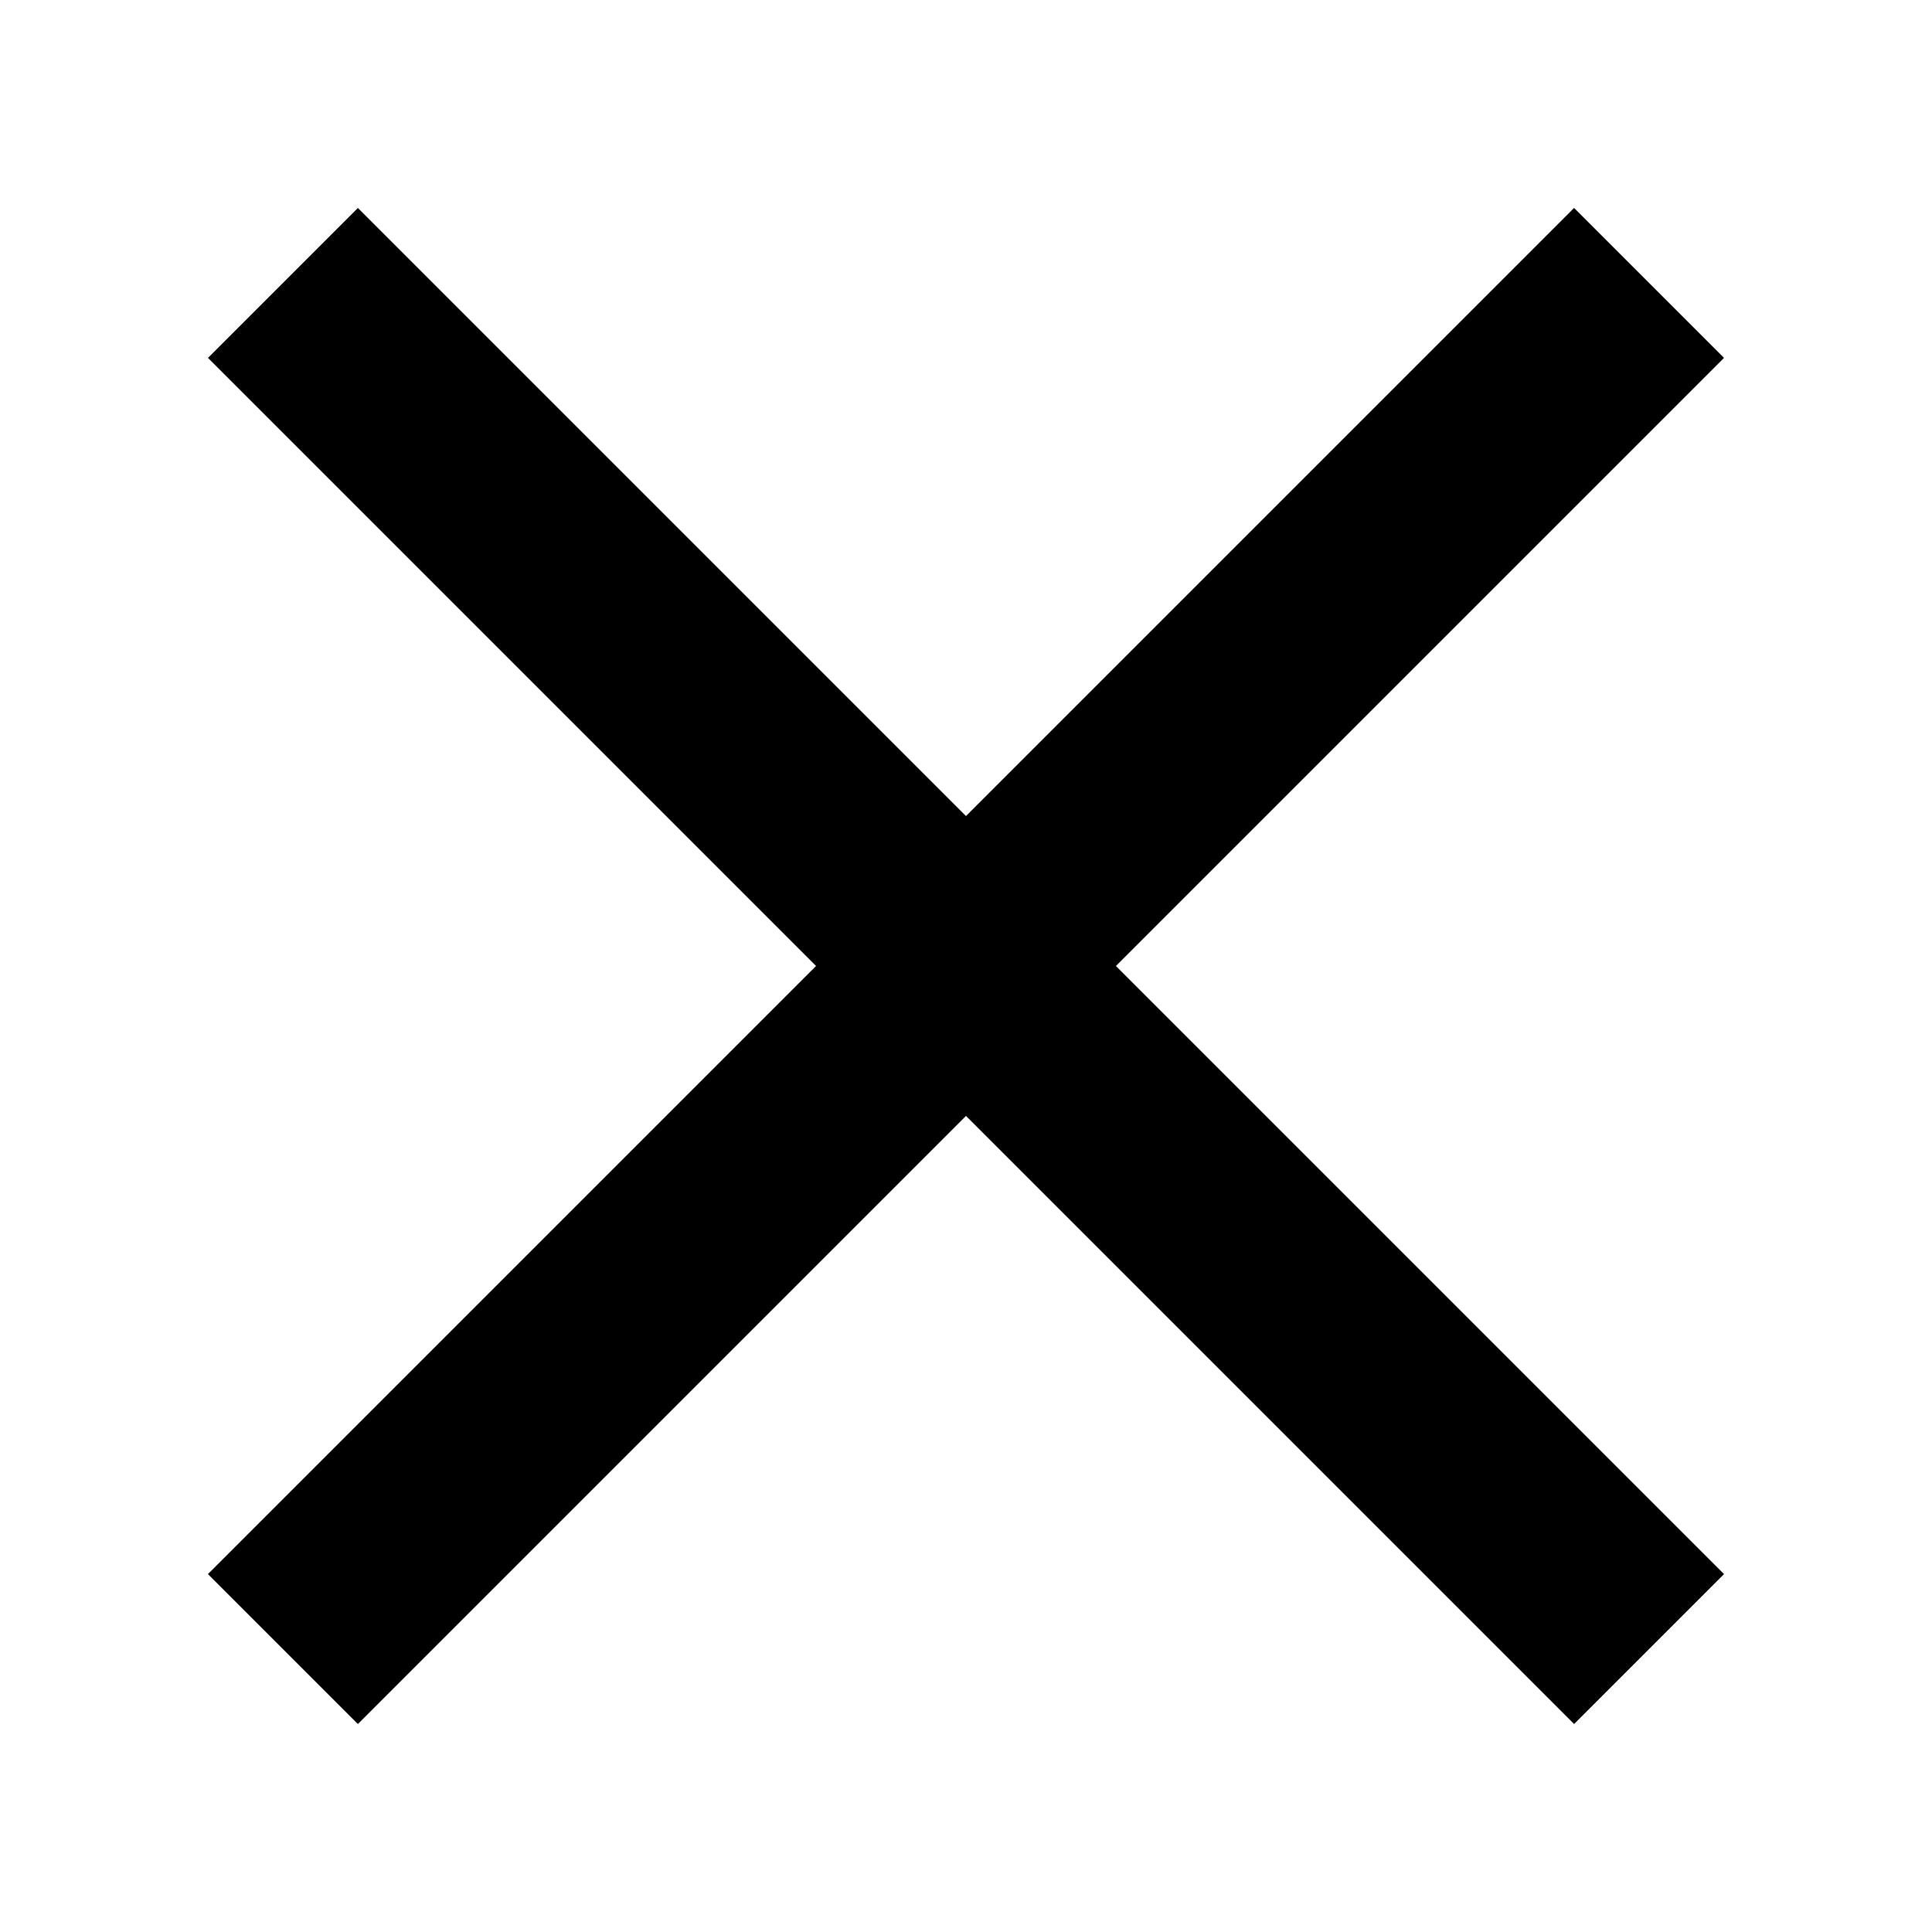
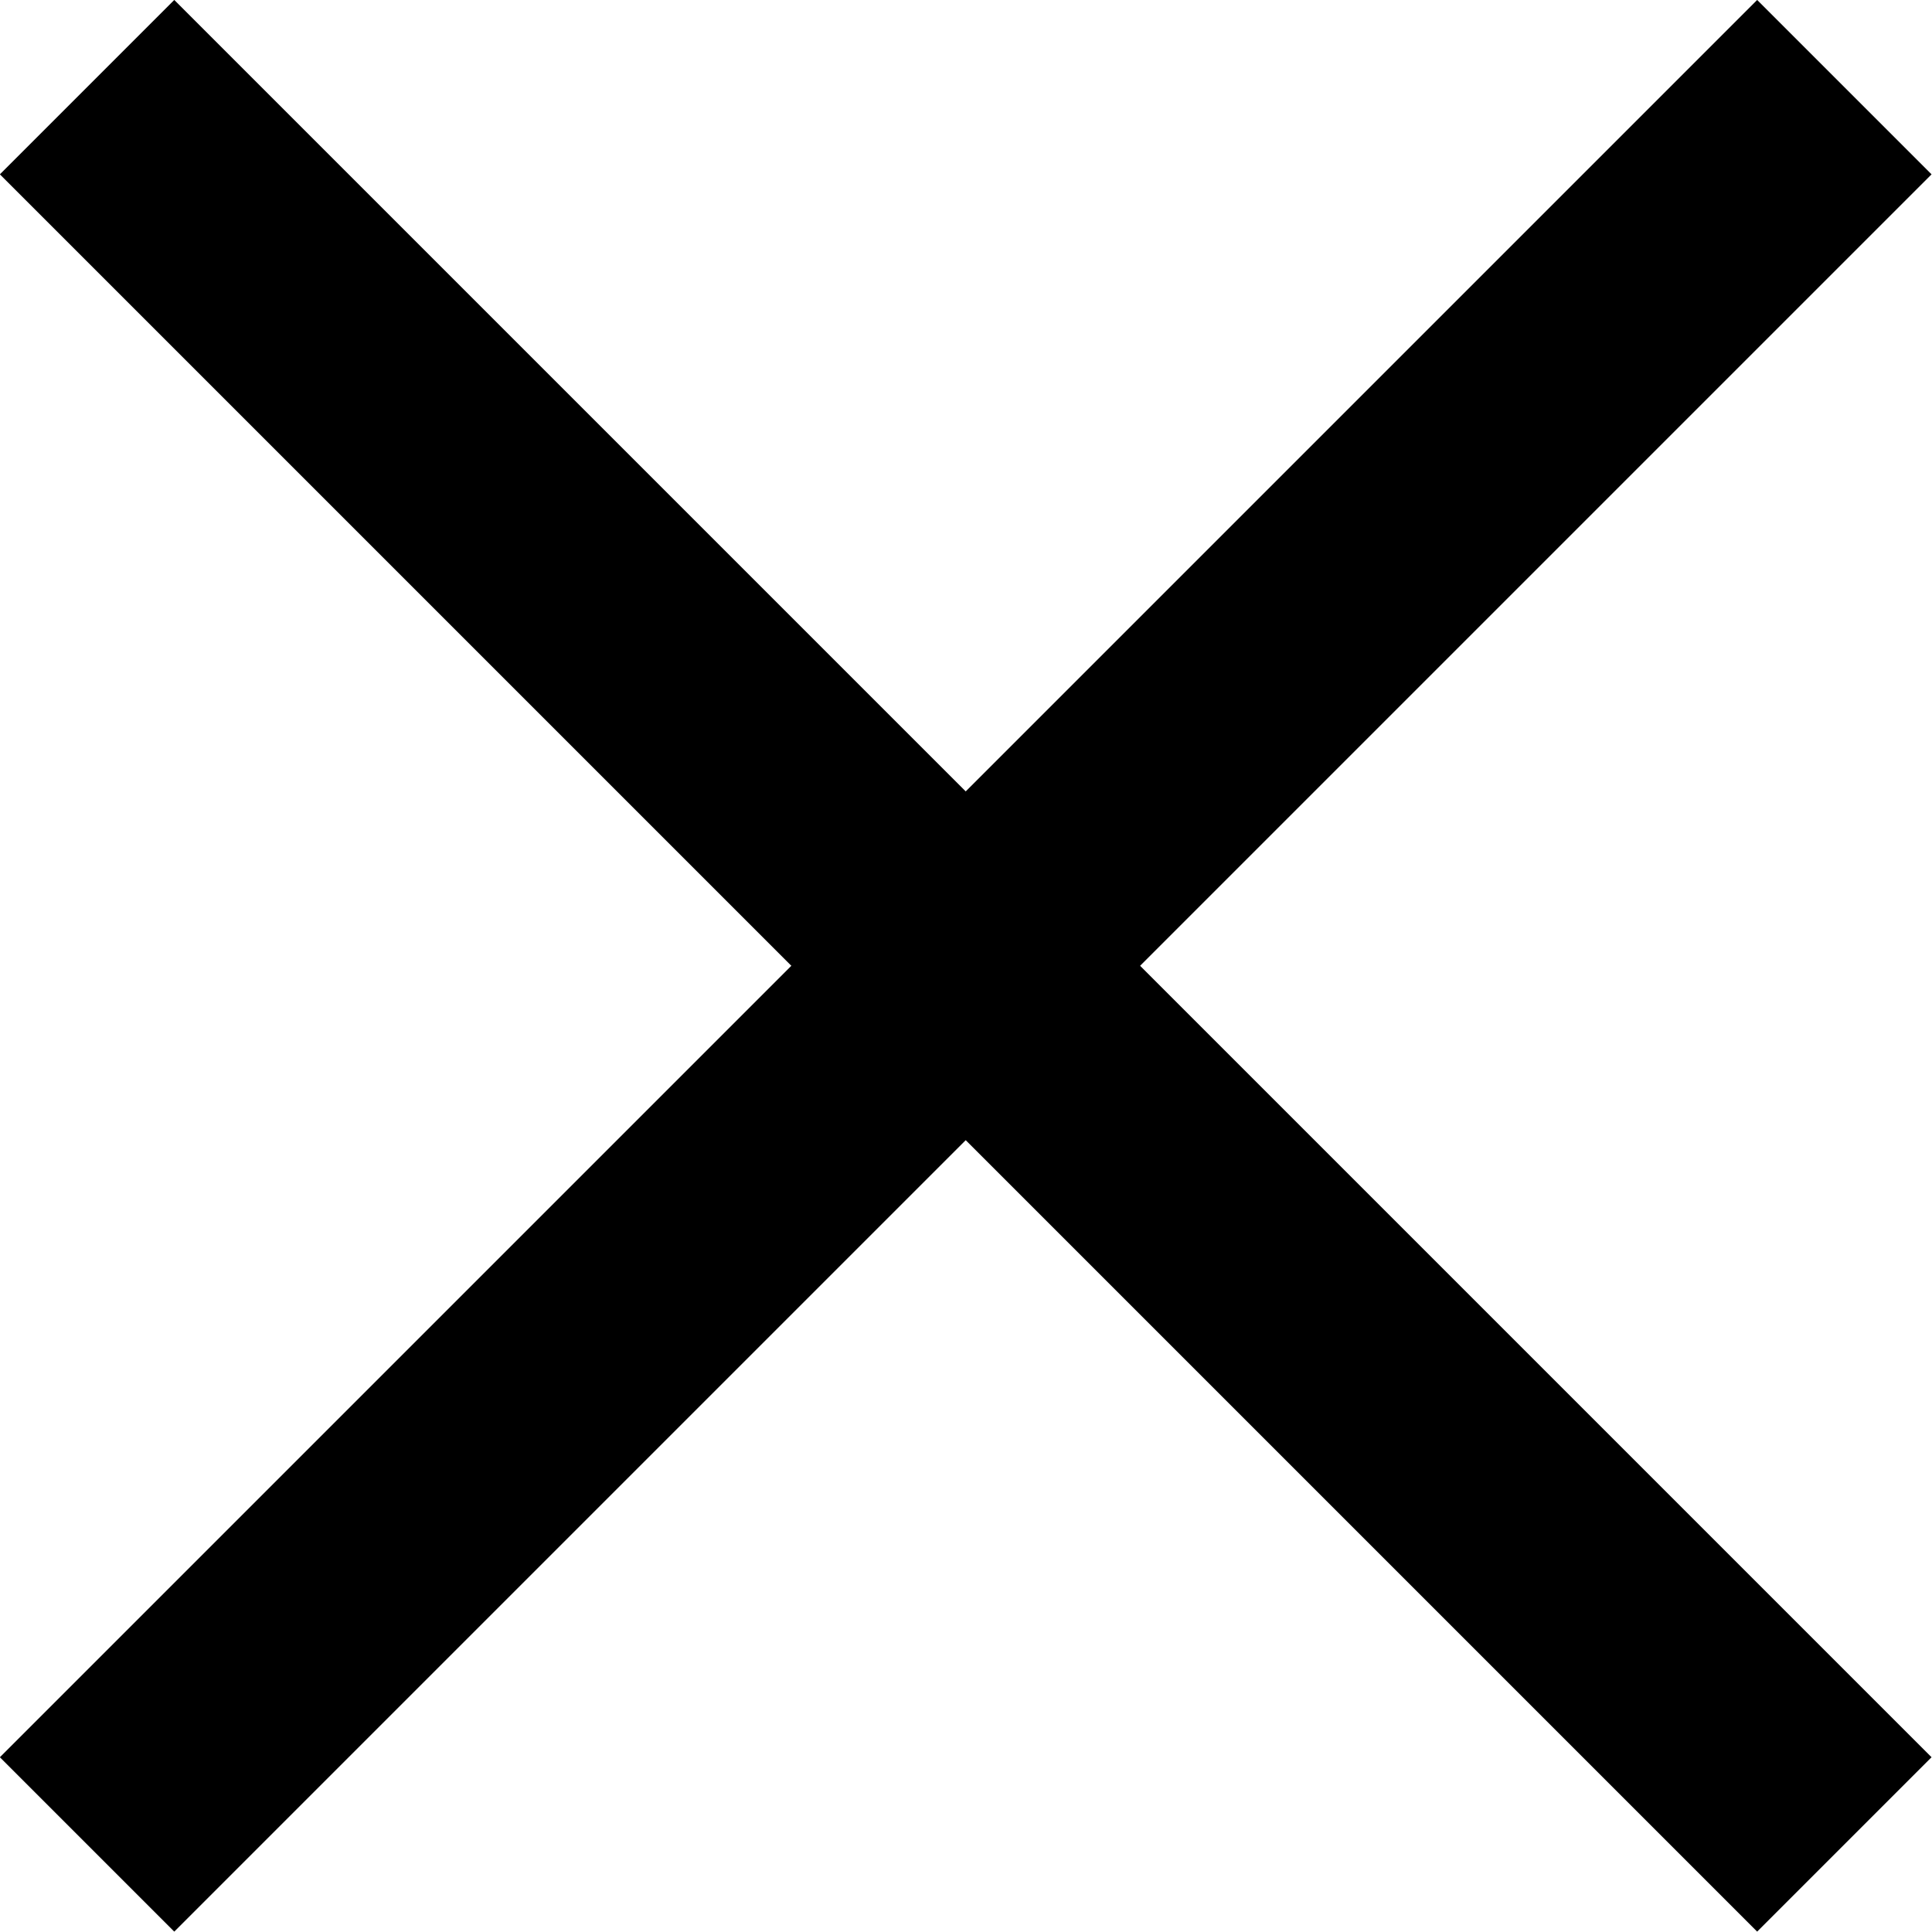
- <svg xmlns="http://www.w3.org/2000/svg" id="icon" width="32" height="32" viewBox="0 0 32 32" version="1.1">
-   <defs id="defs1">
-     <style id="style1">
-       .cls-1 {
-         fill: none;
-       }
-     </style>
-   </defs>
-   <rect y="19.53" width="52.12" height="5.72" id="rect2-5" x="-3.0792872e-08" transform="matrix(0.4341408,0.4341408,-0.4341408,0.4341408,14.4067,-5.034121)" />
-   <rect y="20.871" width="32" height="3.512" id="rect2" x="-16" style="stroke-width:0.614" transform="rotate(-45)" />
+ <svg xmlns="http://www.w3.org/2000/svg" id="Layer_2" data-name="Layer 2" viewBox="0 0 44.81 44.81">
+   <g id="Layer_23" data-name="Layer 23">
+     <g>
+       <rect x="19.54" y="-6.42" width="5.72" height="57.64" transform="translate(-9.28 22.4) rotate(-45)" />
+       <rect x="-6.42" y="19.54" width="57.64" height="5.72" transform="translate(-9.28 22.4) rotate(-45)" />
+     </g>
+   </g>
</svg>
